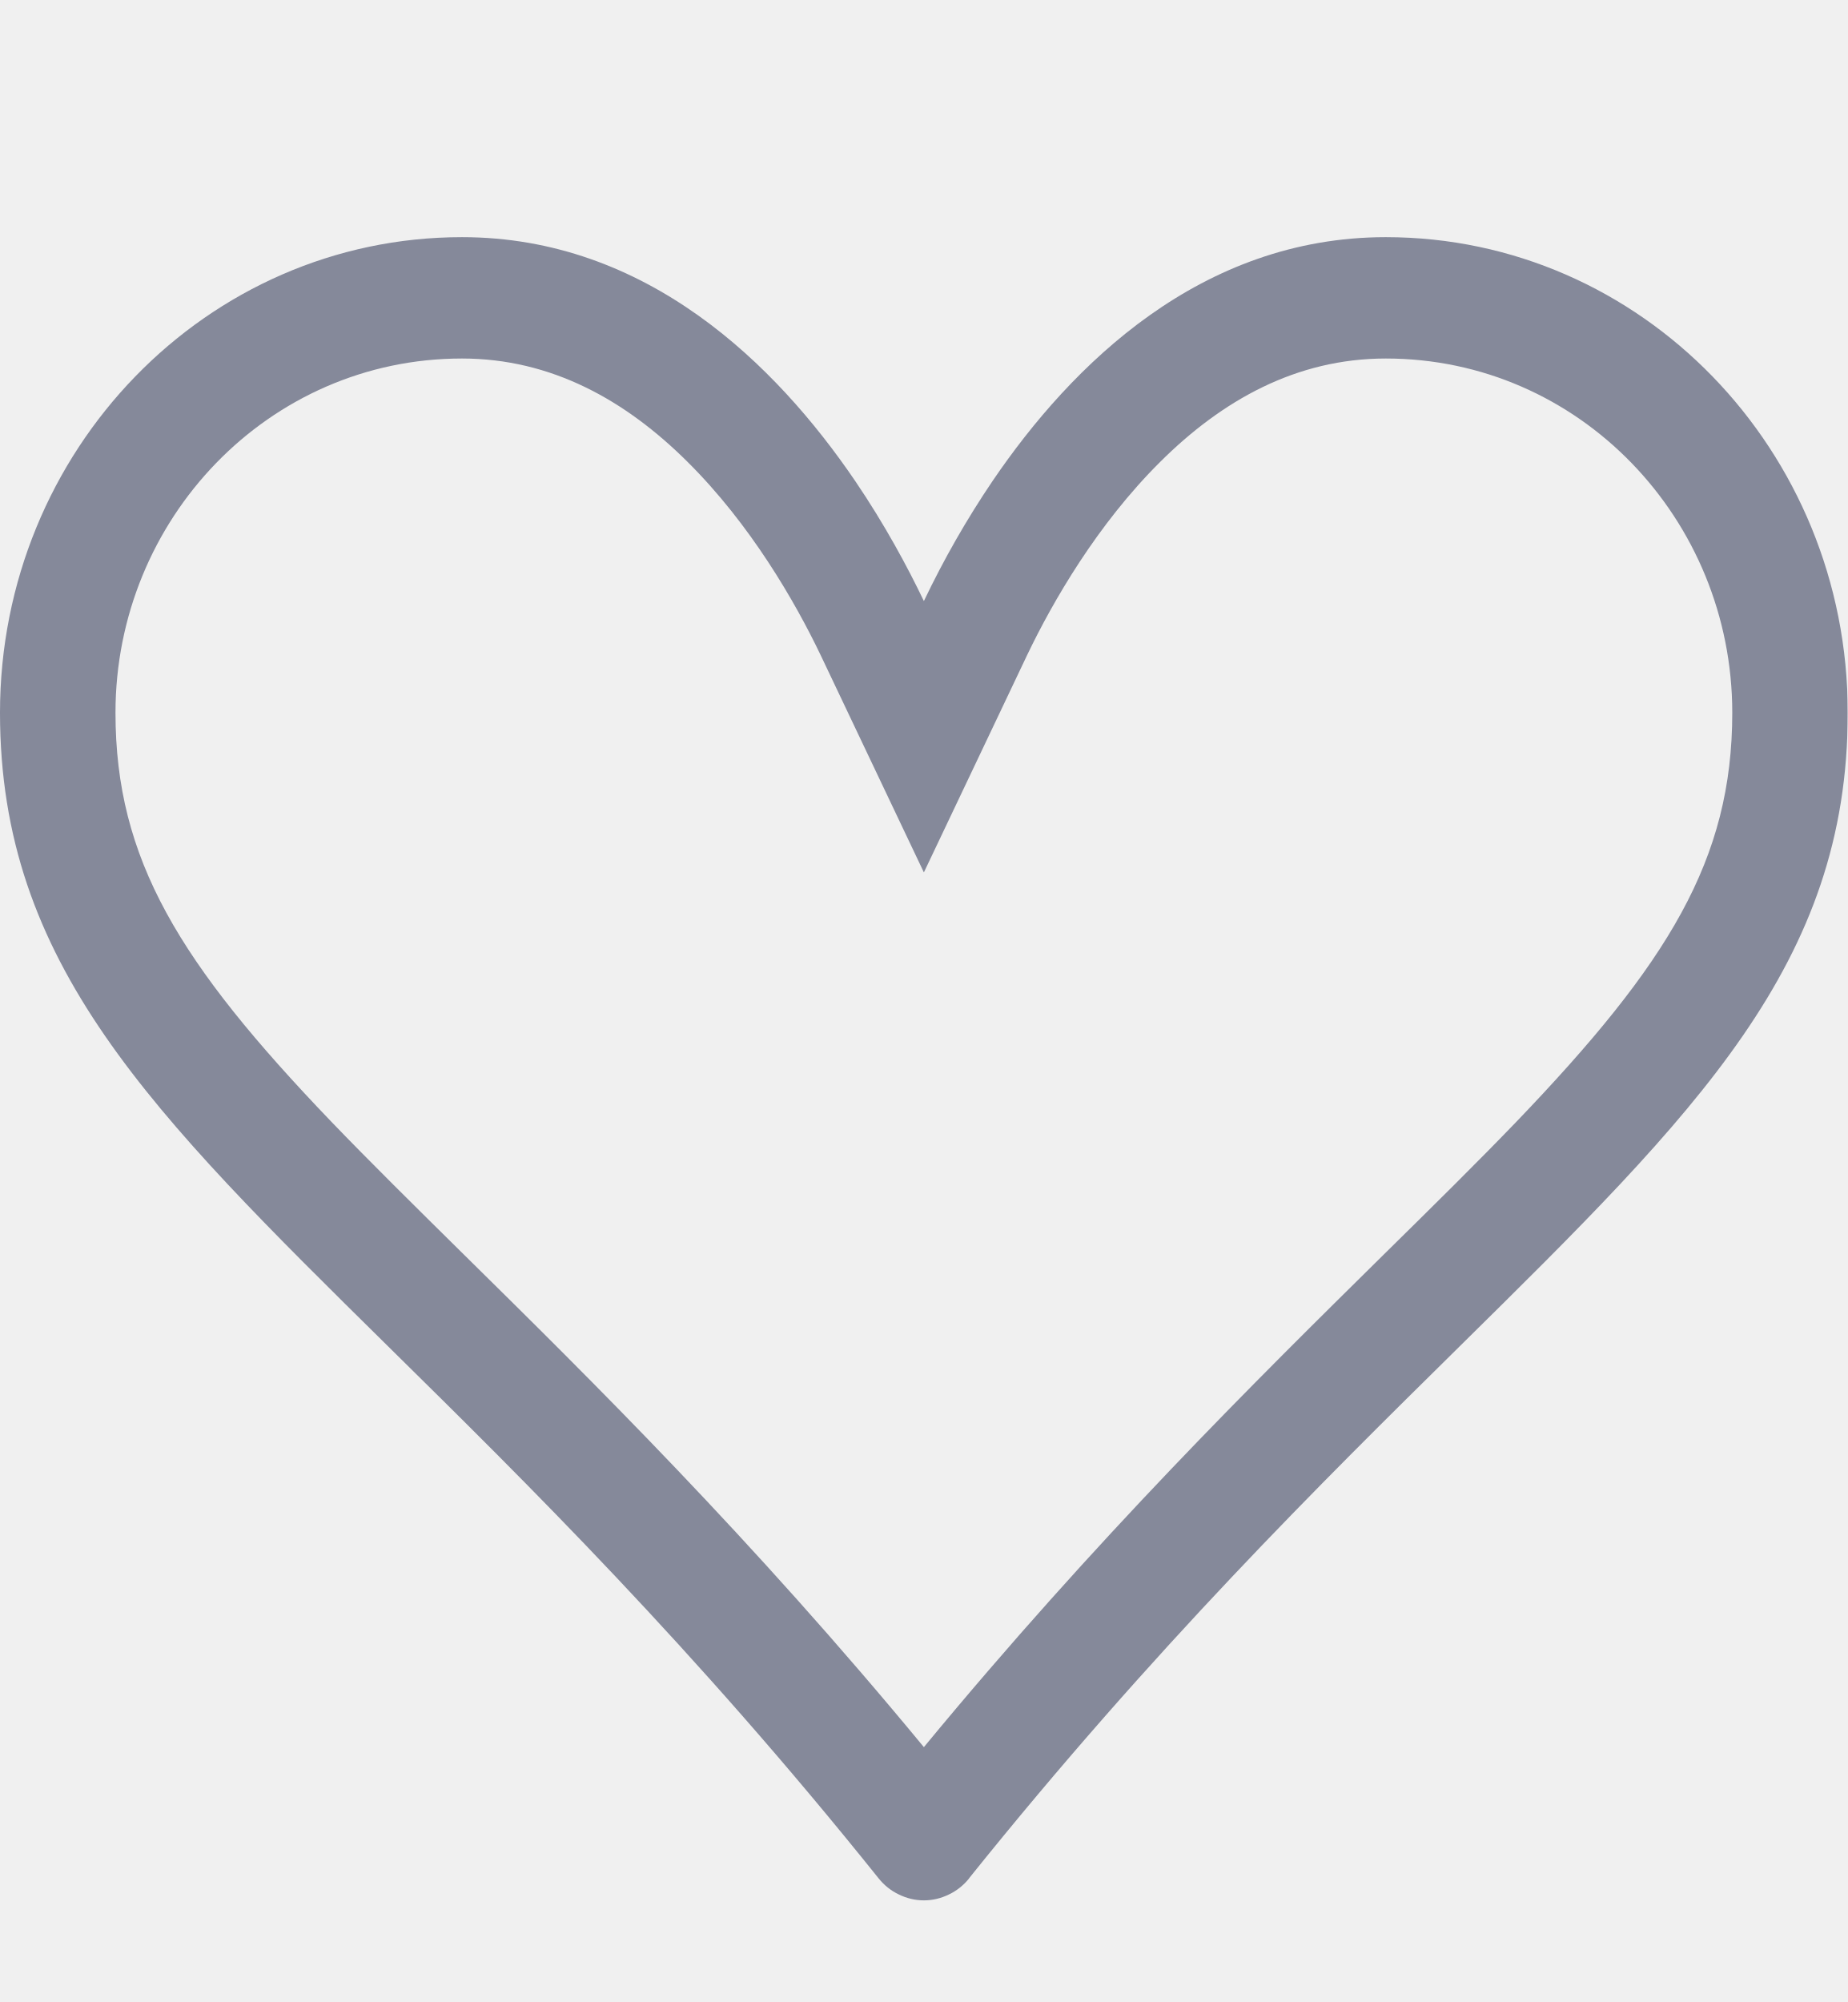
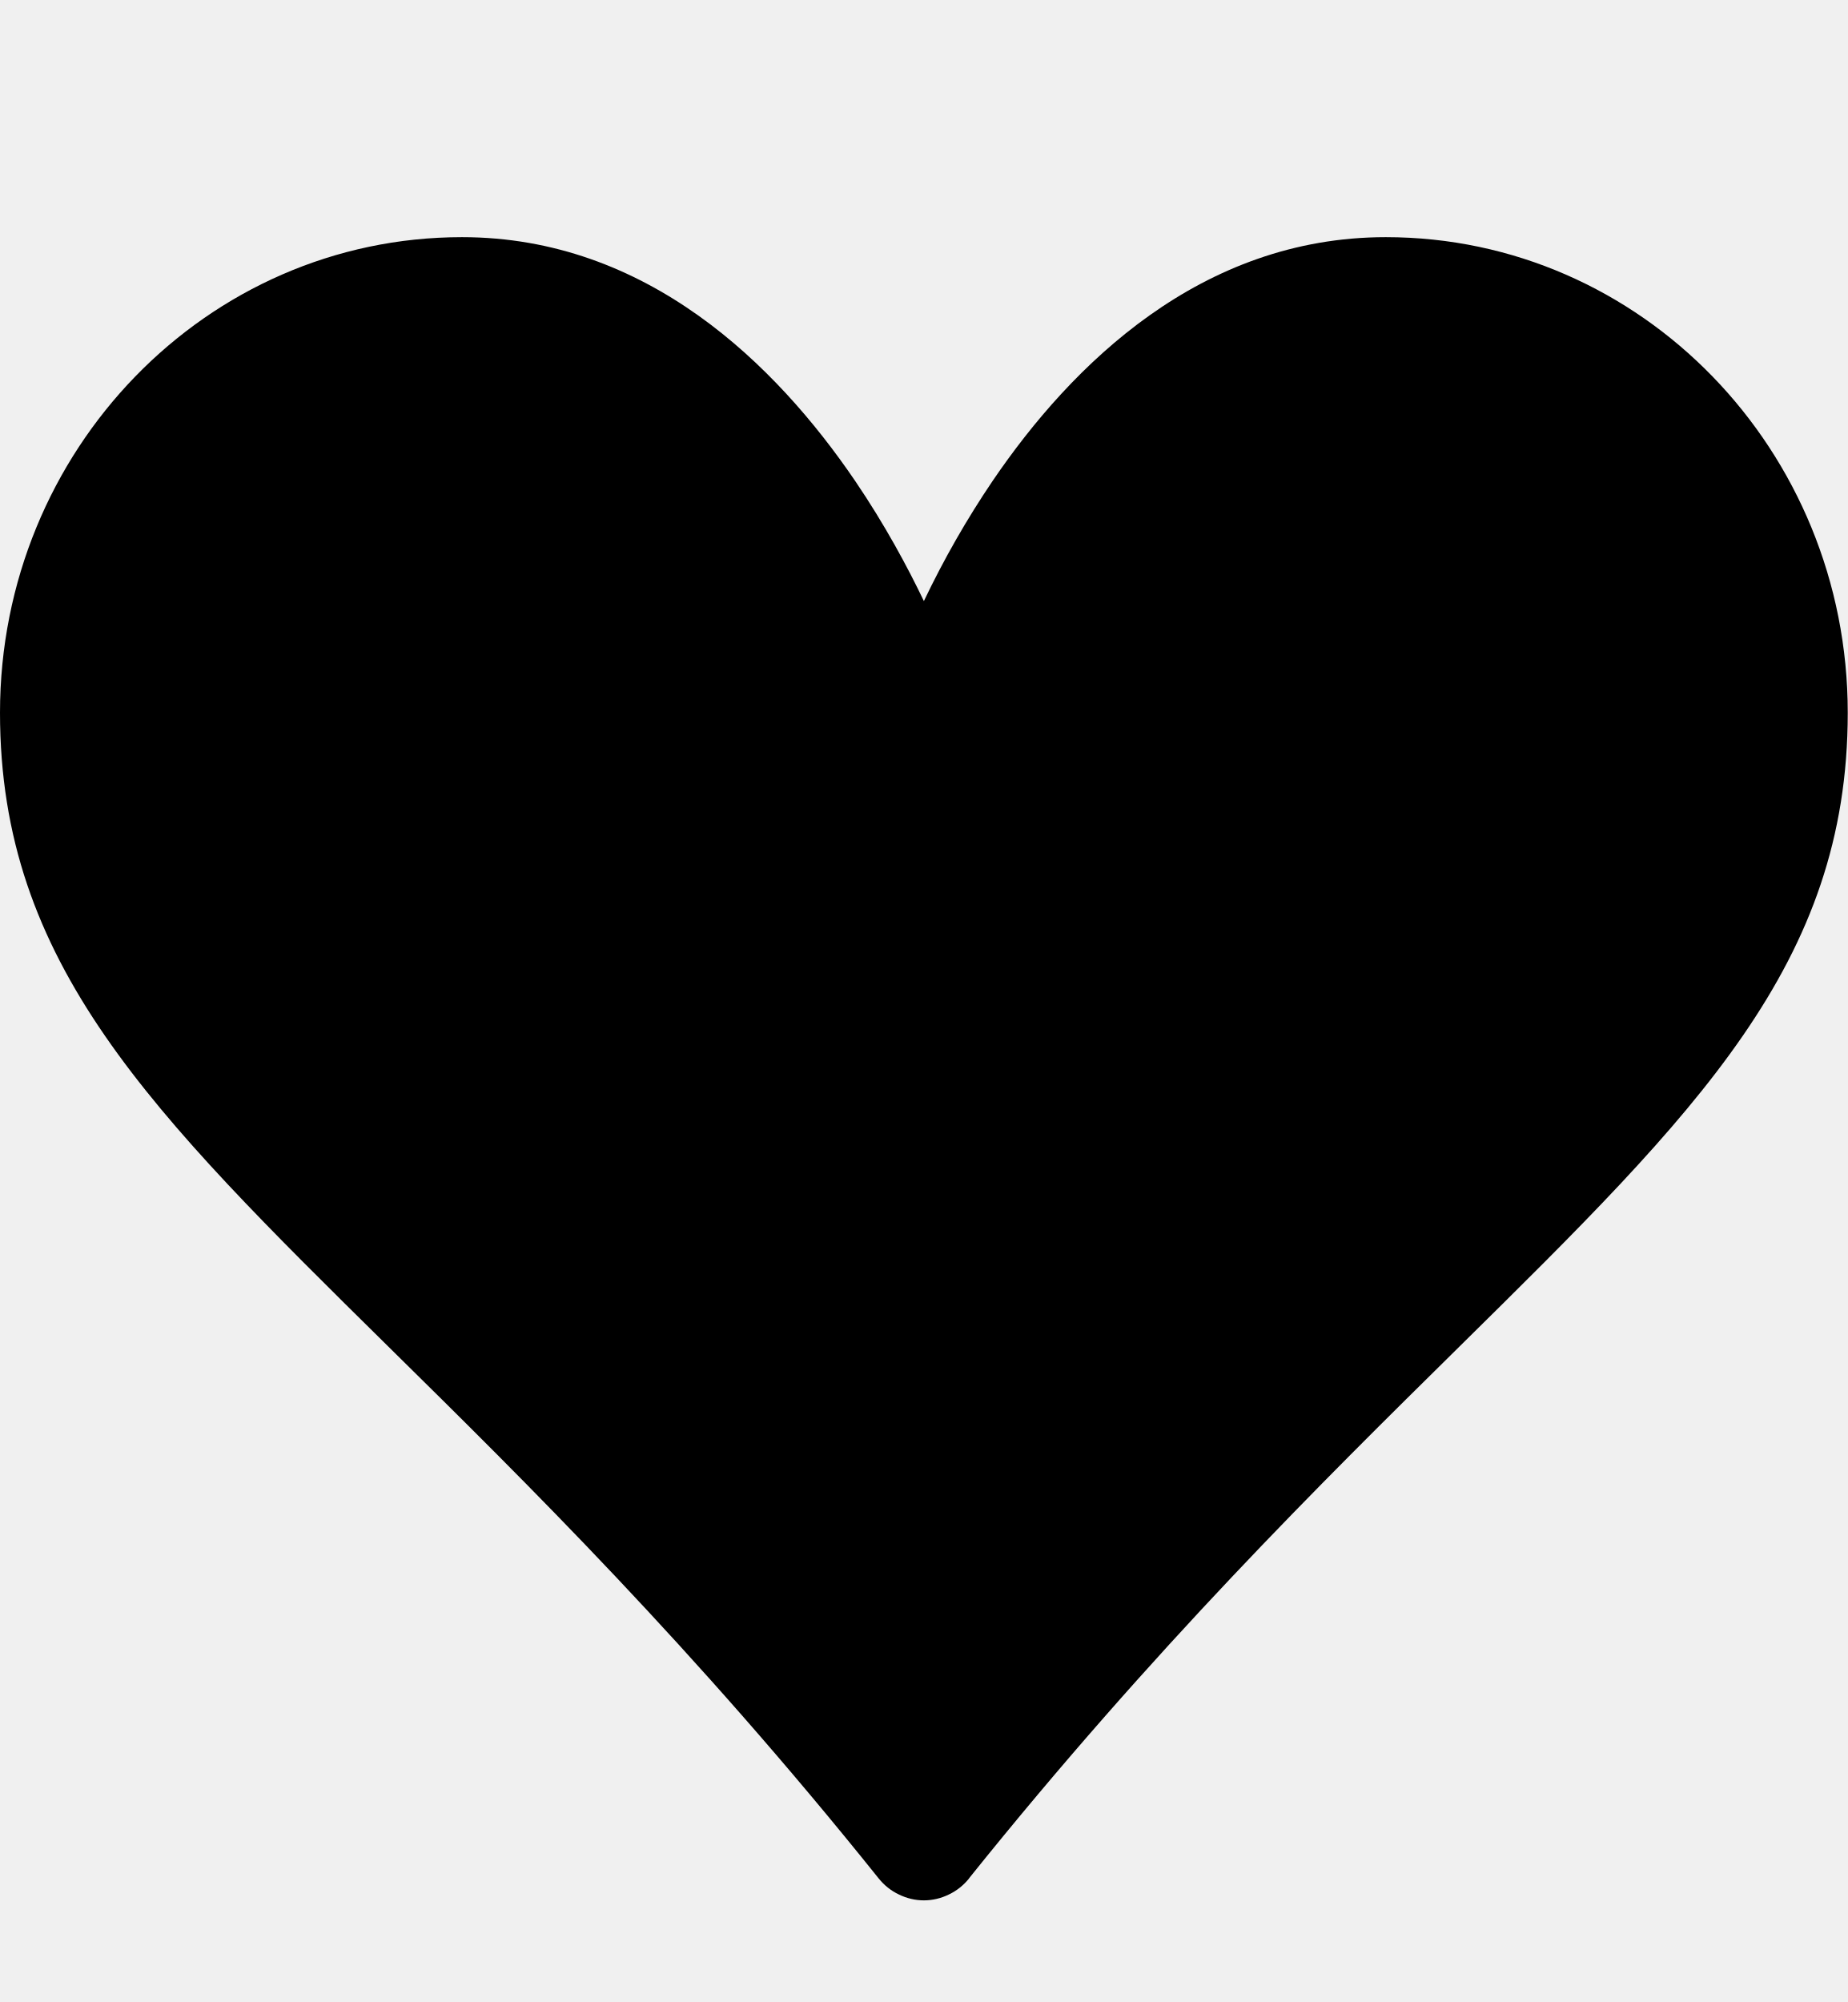
- <svg xmlns="http://www.w3.org/2000/svg" width="12" height="13" viewBox="0 0 12 13" fill="none">
-   <g clip-path="url(#clip0)">
-     <g opacity="0.5">
-       <path fill-rule="evenodd" clip-rule="evenodd" d="M6 5.665L6.67 4.255C6.837 3.906 7.126 3.405 7.535 2.999C7.936 2.6 8.418 2.328 9 2.328C10.257 2.328 11.25 3.372 11.25 4.628C11.25 5.582 10.835 6.255 9.849 7.283C9.596 7.546 9.308 7.83 8.989 8.144C8.159 8.963 7.125 9.982 6 11.345C4.875 9.982 3.841 8.963 3.01 8.144C2.692 7.83 2.403 7.545 2.151 7.283C1.165 6.255 0.75 5.582 0.75 4.628C0.75 3.372 1.743 2.328 3 2.328C3.582 2.328 4.064 2.6 4.465 2.999C4.874 3.405 5.163 3.906 5.33 4.255L6 5.665ZM6.294 12.197C6.258 12.242 6.213 12.278 6.162 12.302C6.111 12.327 6.056 12.34 6 12.34C5.944 12.34 5.889 12.327 5.838 12.302C5.787 12.278 5.742 12.242 5.706 12.197C4.505 10.698 3.418 9.627 2.524 8.746C0.975 7.218 0 6.258 0 4.628C0 2.923 1.343 1.54 3 1.54C4.2 1.54 5.039 2.367 5.553 3.122C5.748 3.409 5.896 3.686 6 3.903C6.13 3.631 6.279 3.37 6.447 3.122C6.961 2.366 7.8 1.54 9 1.54C10.658 1.54 12 2.923 12 4.628C12 6.258 11.025 7.218 9.476 8.746C8.582 9.628 7.495 10.699 6.294 12.196V12.197Z" fill="#192144" />
-     </g>
-   </g>
-   <defs>
-     <clipPath id="clip0">
-       <rect width="12" height="12" fill="white" transform="translate(0 0.790039)" />
-     </clipPath>
-   </defs>
+ <svg viewBox="0 0 12 13" id="icon-heart">
+   <path d="M6 5.665L6.67 4.255C6.837 3.906 7.126 3.405 7.535 2.999C7.936 2.6 8.418 2.328 9 2.328C10.257 2.328 11.25 3.372 11.25 4.628C11.25 5.582 10.835 6.255 9.849 7.283C9.596 7.546 9.308 7.83 8.989 8.144C8.159 8.963 7.125 9.982 6 11.345C4.875 9.982 3.841 8.963 3.01 8.144C2.692 7.83 2.403 7.545 2.151 7.283C1.165 6.255 0.75 5.582 0.75 4.628C0.75 3.372 1.743 2.328 3 2.328C3.582 2.328 4.064 2.6 4.465 2.999C4.874 3.405 5.163 3.906 5.33 4.255L6 5.665ZM6.294 12.197C6.258 12.242 6.213 12.278 6.162 12.302C6.111 12.327 6.056 12.34 6 12.34C5.944 12.34 5.889 12.327 5.838 12.302C5.787 12.278 5.742 12.242 5.706 12.197C4.505 10.698 3.418 9.627 2.524 8.746C0.975 7.218 0 6.258 0 4.628C0 2.923 1.343 1.54 3 1.54C4.2 1.54 5.039 2.367 5.553 3.122C5.748 3.409 5.896 3.686 6 3.903C6.13 3.631 6.279 3.37 6.447 3.122C6.961 2.366 7.8 1.54 9 1.54C10.658 1.54 12 2.923 12 4.628C12 6.258 11.025 7.218 9.476 8.746C8.582 9.628 7.495 10.699 6.294 12.196V12.197Z" />
</svg>
